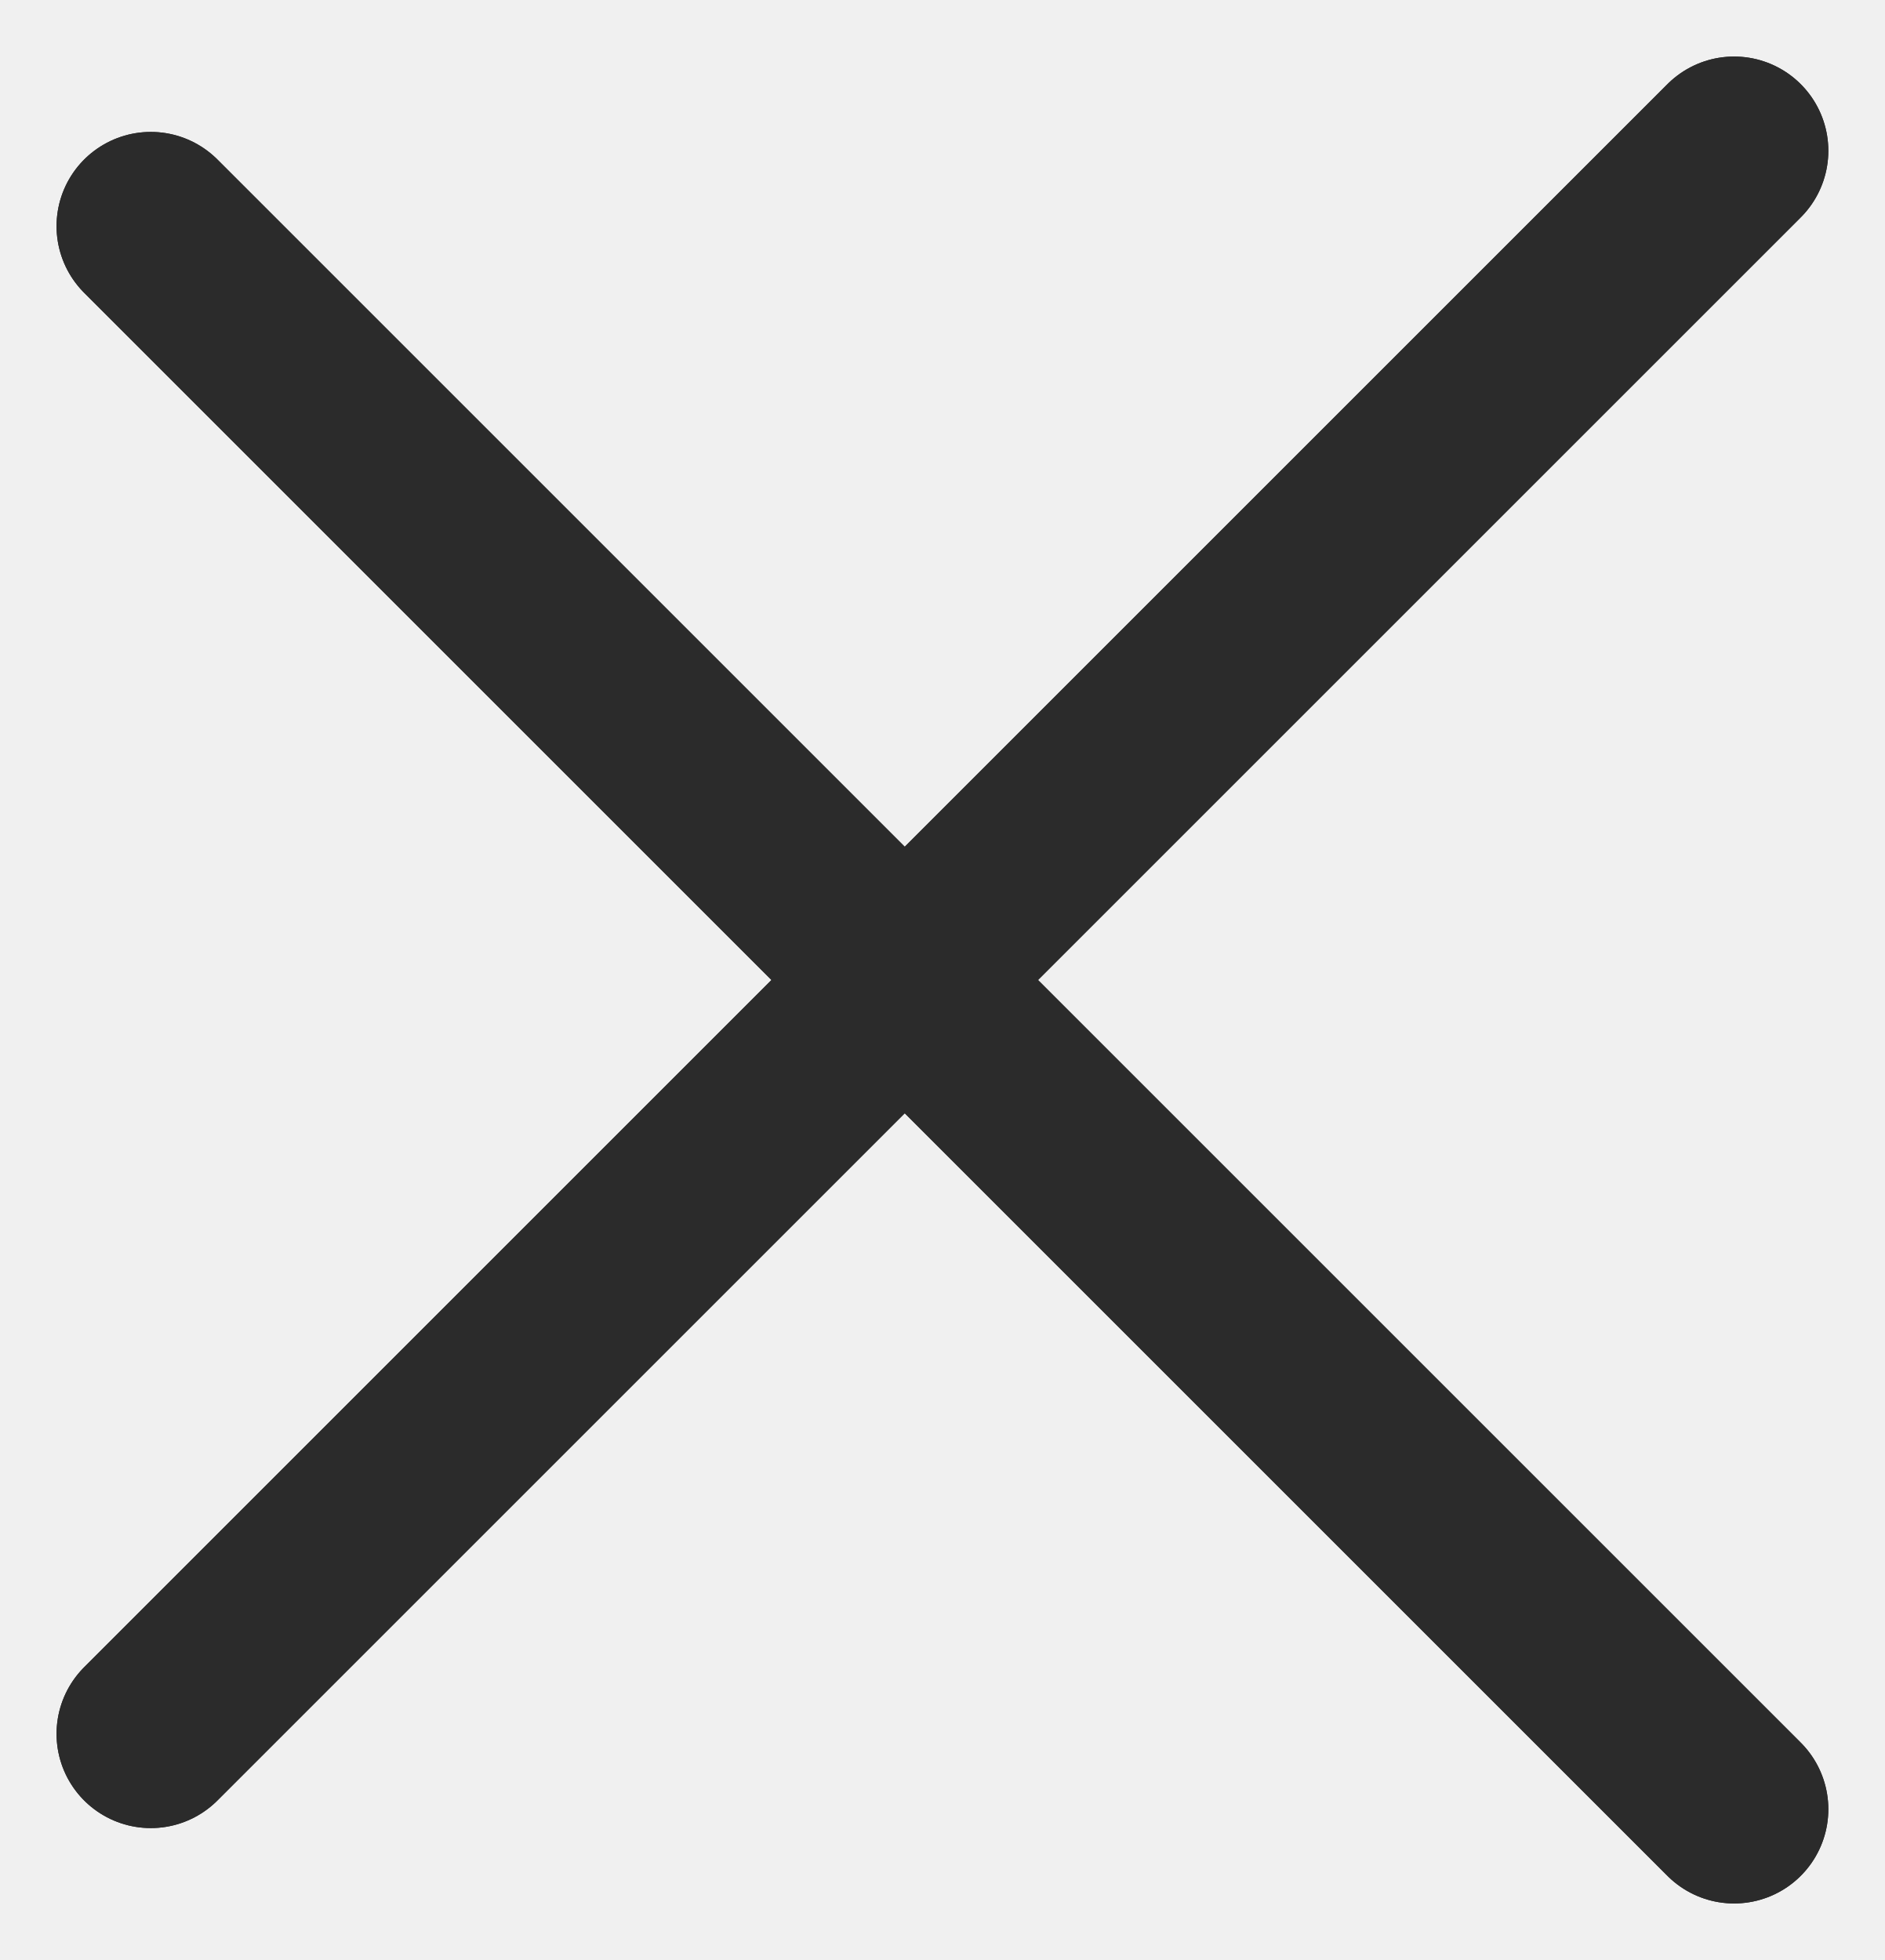
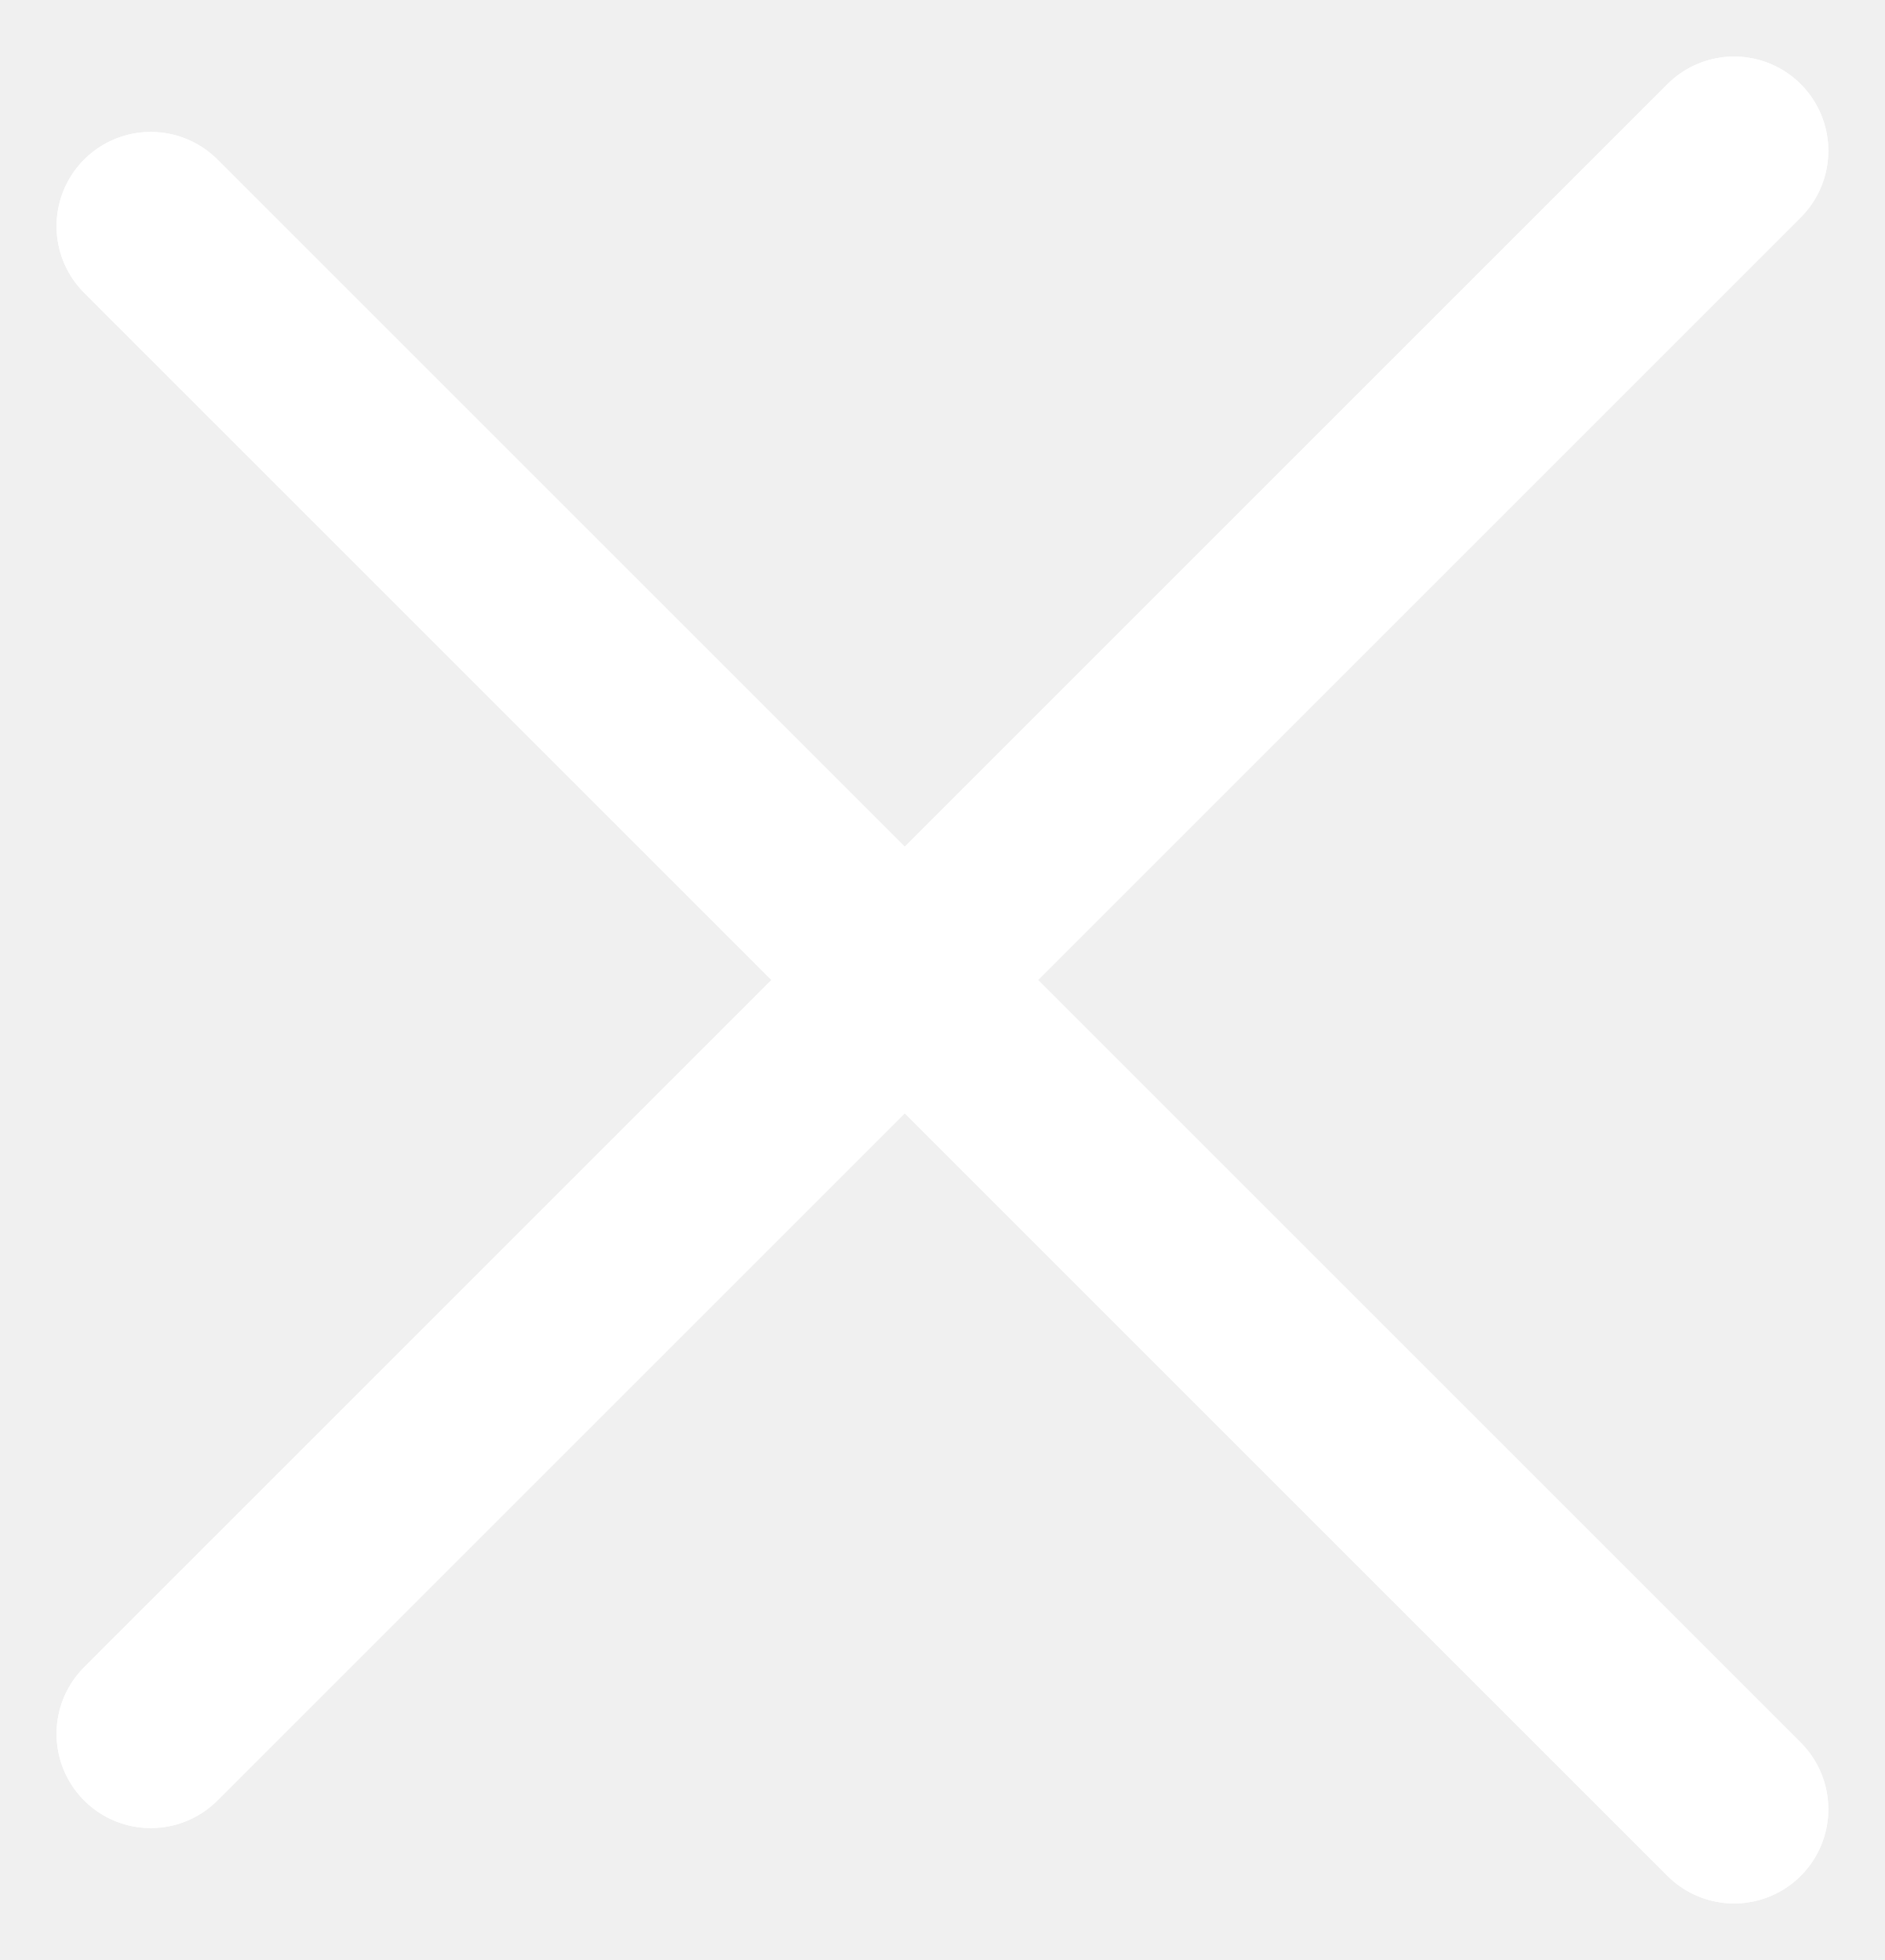
<svg xmlns="http://www.w3.org/2000/svg" width="25" height="26" viewBox="0 0 25 26" fill="none">
-   <path d="M2 3L23 24" stroke="#2B2B2B" stroke-width="2.5" stroke-linecap="round" />
-   <path d="M2 3L23 24" stroke="#2B2B2B" stroke-width="2.5" stroke-linecap="round" />
-   <path d="M23 2L2 23" stroke="#2B2B2B" stroke-width="2.5" stroke-linecap="round" />
-   <path d="M23 2L2 23" stroke="#2B2B2B" stroke-width="2.5" stroke-linecap="round" />
+   <path d="M2 3L23 24" stroke="white" stroke-width="2.5" stroke-linecap="round" />
+   <path d="M2 3L23 24" stroke="white" stroke-width="2.5" stroke-linecap="round" />
+   <path d="M23 2L2 23" stroke="white" stroke-width="2.5" stroke-linecap="round" />
+   <path d="M23 2L2 23" stroke="white" stroke-width="2.5" stroke-linecap="round" />
</svg>
